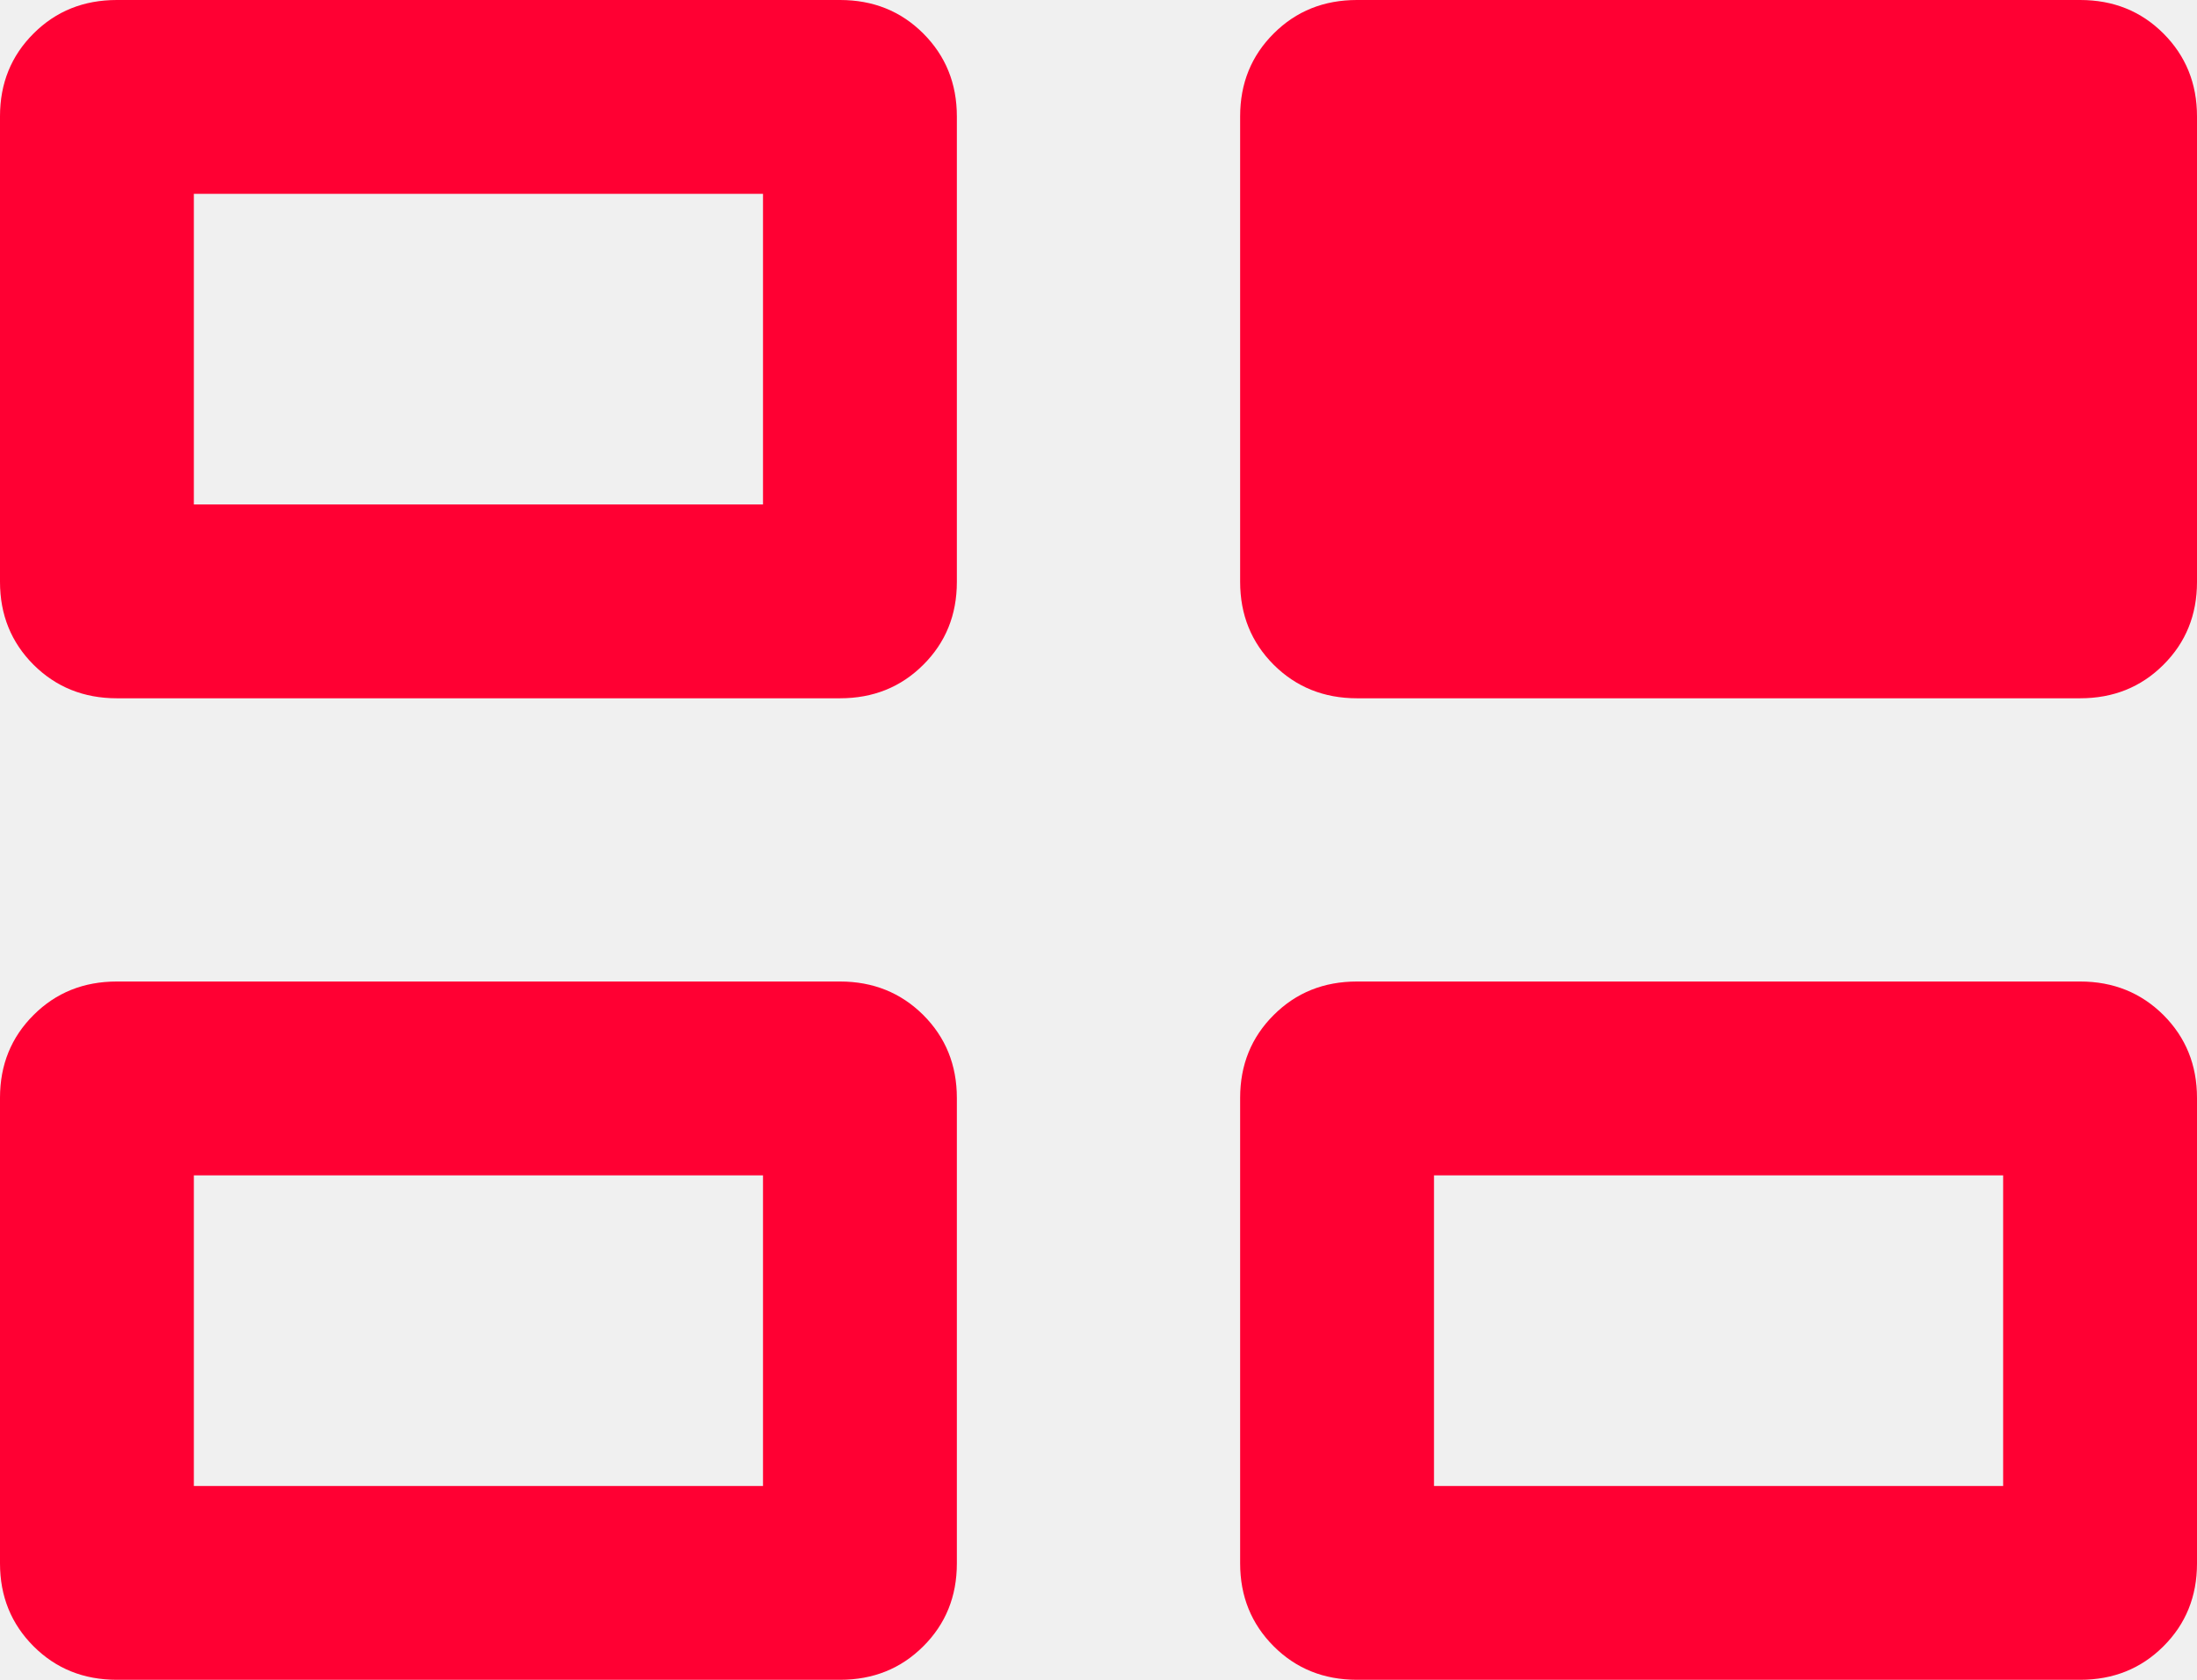
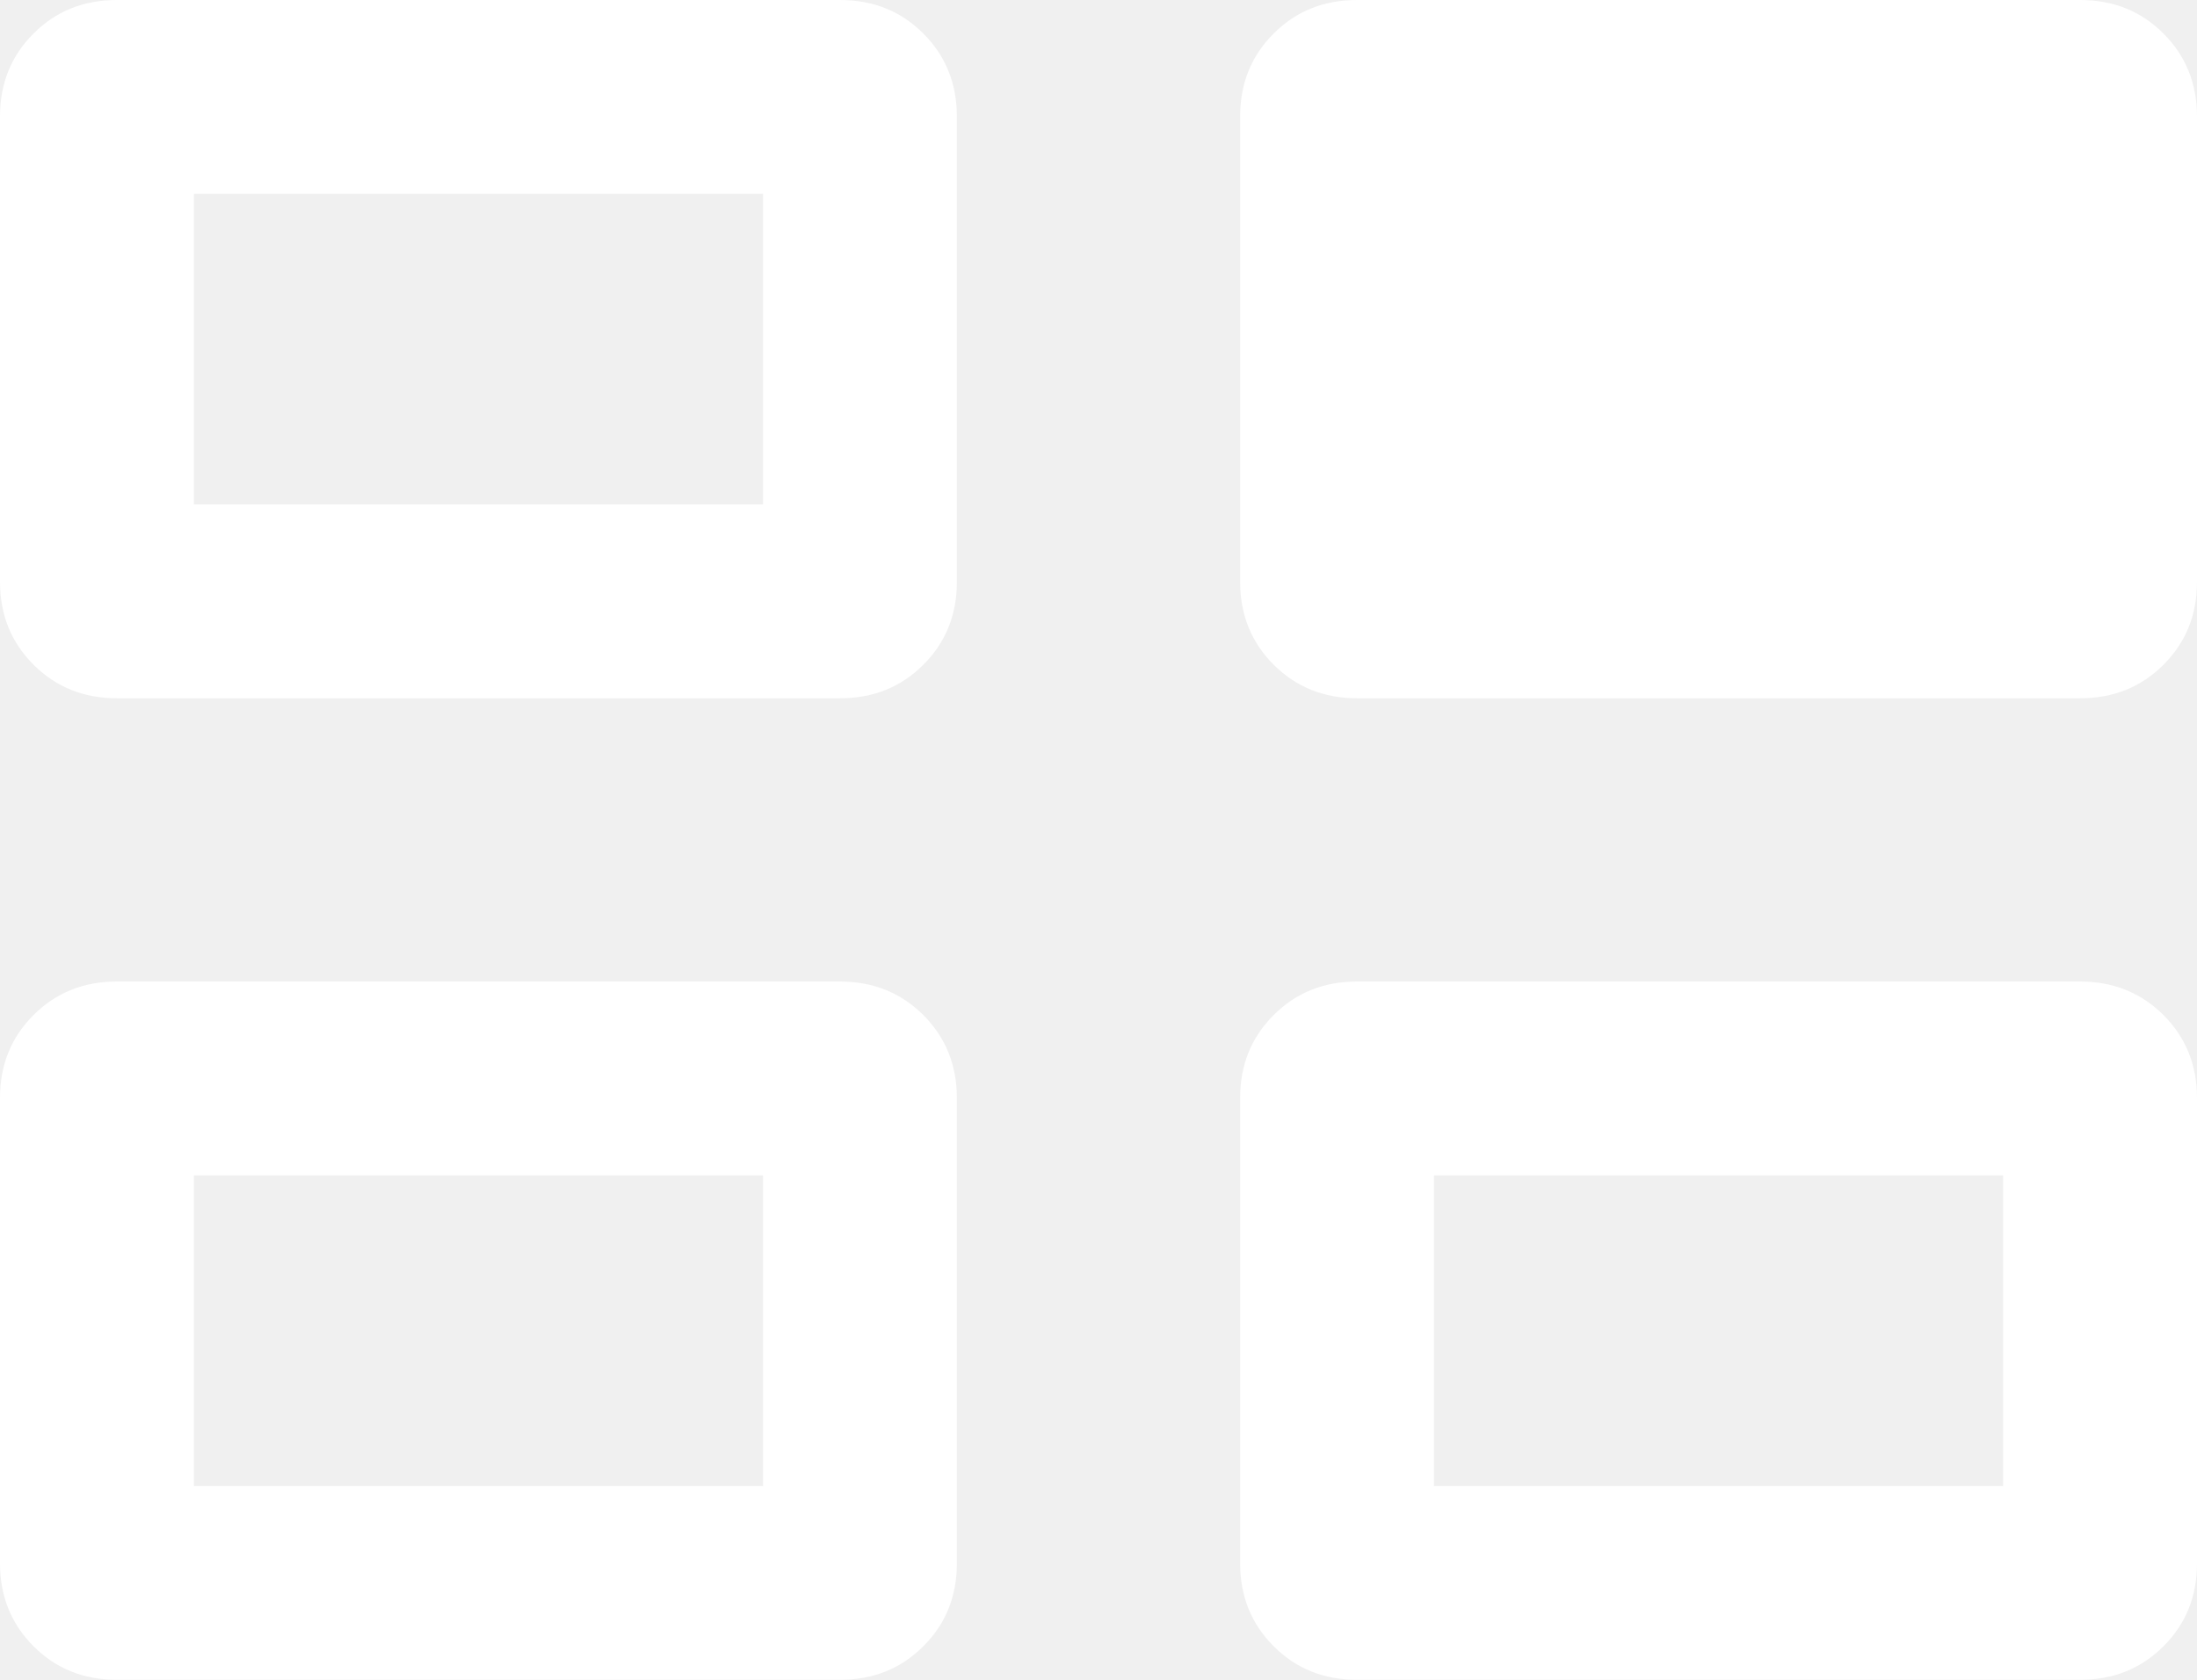
<svg xmlns="http://www.w3.org/2000/svg" width="17" height="13" viewBox="0 0 17 13" fill="none">
-   <path d="M0 12.099V8.496C0 8.241 0.087 8.027 0.26 7.855C0.433 7.682 0.648 7.596 0.904 7.596H6.5C6.756 7.596 6.971 7.683 7.144 7.855C7.317 8.028 7.404 8.242 7.404 8.497V12.1C7.404 12.355 7.317 12.569 7.144 12.741C6.971 12.914 6.756 13 6.5 13H0.904C0.648 13 0.433 12.914 0.26 12.741C0.087 12.568 0 12.354 0 12.099ZM9.596 12.099V8.496C9.596 8.241 9.683 8.027 9.856 7.855C10.029 7.682 10.244 7.596 10.5 7.596H16.096C16.352 7.596 16.567 7.683 16.74 7.855C16.913 8.028 17 8.242 17 8.497V12.1C17 12.355 16.913 12.569 16.74 12.741C16.567 12.914 16.352 13 16.096 13H10.5C10.244 13 10.029 12.914 9.856 12.741C9.683 12.568 9.596 12.354 9.596 12.099ZM0 4.503V0.9C0 0.645 0.087 0.431 0.26 0.259C0.433 0.086 0.648 0 0.904 0H6.5C6.756 0 6.971 0.086 7.144 0.259C7.317 0.432 7.404 0.646 7.404 0.901V4.504C7.404 4.759 7.317 4.973 7.144 5.145C6.971 5.318 6.756 5.404 6.5 5.404H0.904C0.648 5.404 0.433 5.317 0.26 5.145C0.087 4.972 0 4.758 0 4.503ZM9.596 4.503V0.9C9.596 0.645 9.683 0.431 9.856 0.259C10.029 0.086 10.244 0 10.5 0H16.096C16.352 0 16.567 0.086 16.74 0.259C16.913 0.432 17 0.646 17 0.901V4.504C17 4.759 16.913 4.973 16.74 5.145C16.567 5.318 16.352 5.404 16.096 5.404H10.5C10.244 5.404 10.029 5.317 9.856 5.145C9.683 4.972 9.596 4.758 9.596 4.503ZM1.5 11.5H5.904V9.096H1.5V11.5ZM11.096 11.5H15.5V9.096H11.096V11.5ZM1.5 3.904H5.904V1.5H1.5V3.904Z" fill="#FF0033" />
+   <path d="M0 12.099V8.496C0 8.241 0.087 8.027 0.26 7.855C0.433 7.682 0.648 7.596 0.904 7.596H6.5C6.756 7.596 6.971 7.683 7.144 7.855C7.317 8.028 7.404 8.242 7.404 8.497V12.1C7.404 12.355 7.317 12.569 7.144 12.741C6.971 12.914 6.756 13 6.5 13H0.904C0.648 13 0.433 12.914 0.26 12.741C0.087 12.568 0 12.354 0 12.099ZM9.596 12.099V8.496C9.596 8.241 9.683 8.027 9.856 7.855C10.029 7.682 10.244 7.596 10.5 7.596H16.096C16.352 7.596 16.567 7.683 16.74 7.855C16.913 8.028 17 8.242 17 8.497V12.1C17 12.355 16.913 12.569 16.74 12.741C16.567 12.914 16.352 13 16.096 13H10.5C10.244 13 10.029 12.914 9.856 12.741C9.683 12.568 9.596 12.354 9.596 12.099ZM0 4.503V0.9C0 0.645 0.087 0.431 0.26 0.259C0.433 0.086 0.648 0 0.904 0H6.5C6.756 0 6.971 0.086 7.144 0.259C7.317 0.432 7.404 0.646 7.404 0.901V4.504C7.404 4.759 7.317 4.973 7.144 5.145C6.971 5.318 6.756 5.404 6.5 5.404H0.904C0.648 5.404 0.433 5.317 0.26 5.145C0.087 4.972 0 4.758 0 4.503ZM9.596 4.503V0.9C9.596 0.645 9.683 0.431 9.856 0.259C10.029 0.086 10.244 0 10.5 0H16.096C16.352 0 16.567 0.086 16.74 0.259C16.913 0.432 17 0.646 17 0.901V4.504C17 4.759 16.913 4.973 16.74 5.145C16.567 5.318 16.352 5.404 16.096 5.404H10.5C10.244 5.404 10.029 5.317 9.856 5.145C9.683 4.972 9.596 4.758 9.596 4.503ZM1.5 11.5H5.904V9.096H1.5V11.5ZM11.096 11.5H15.5V9.096H11.096V11.5ZM1.5 3.904H5.904V1.5H1.5V3.904Z" fill="white" />
</svg>
